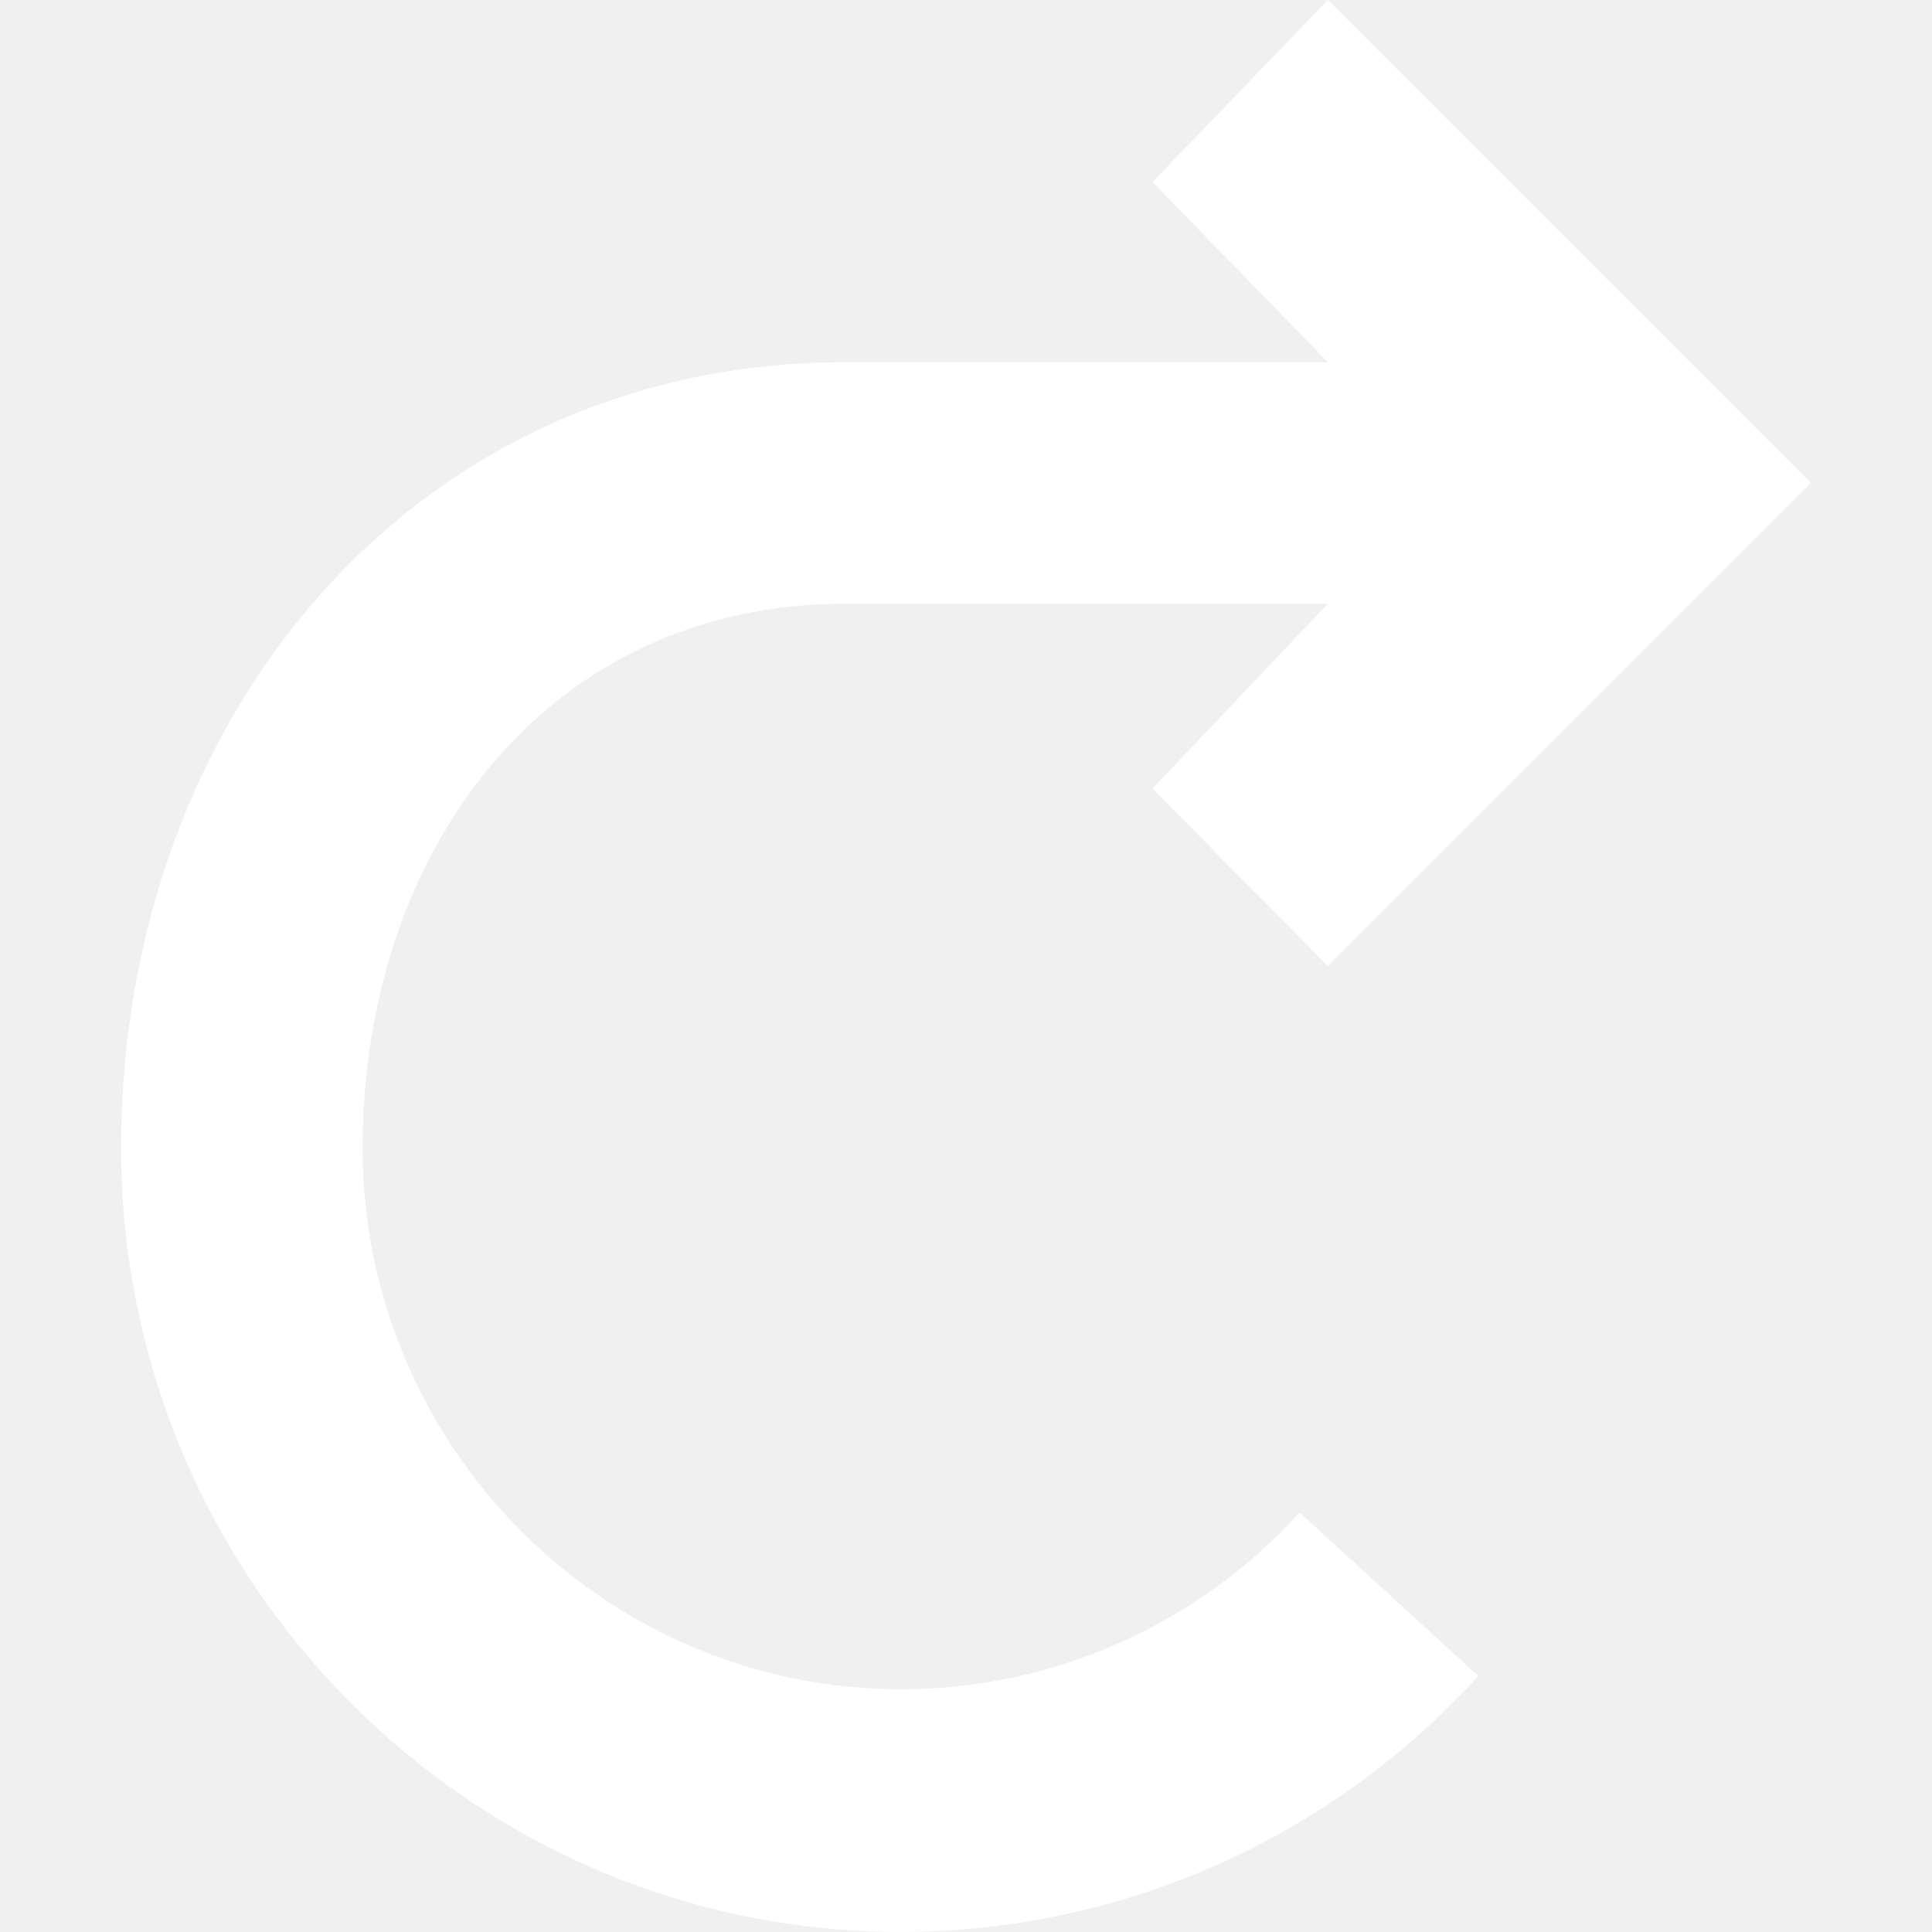
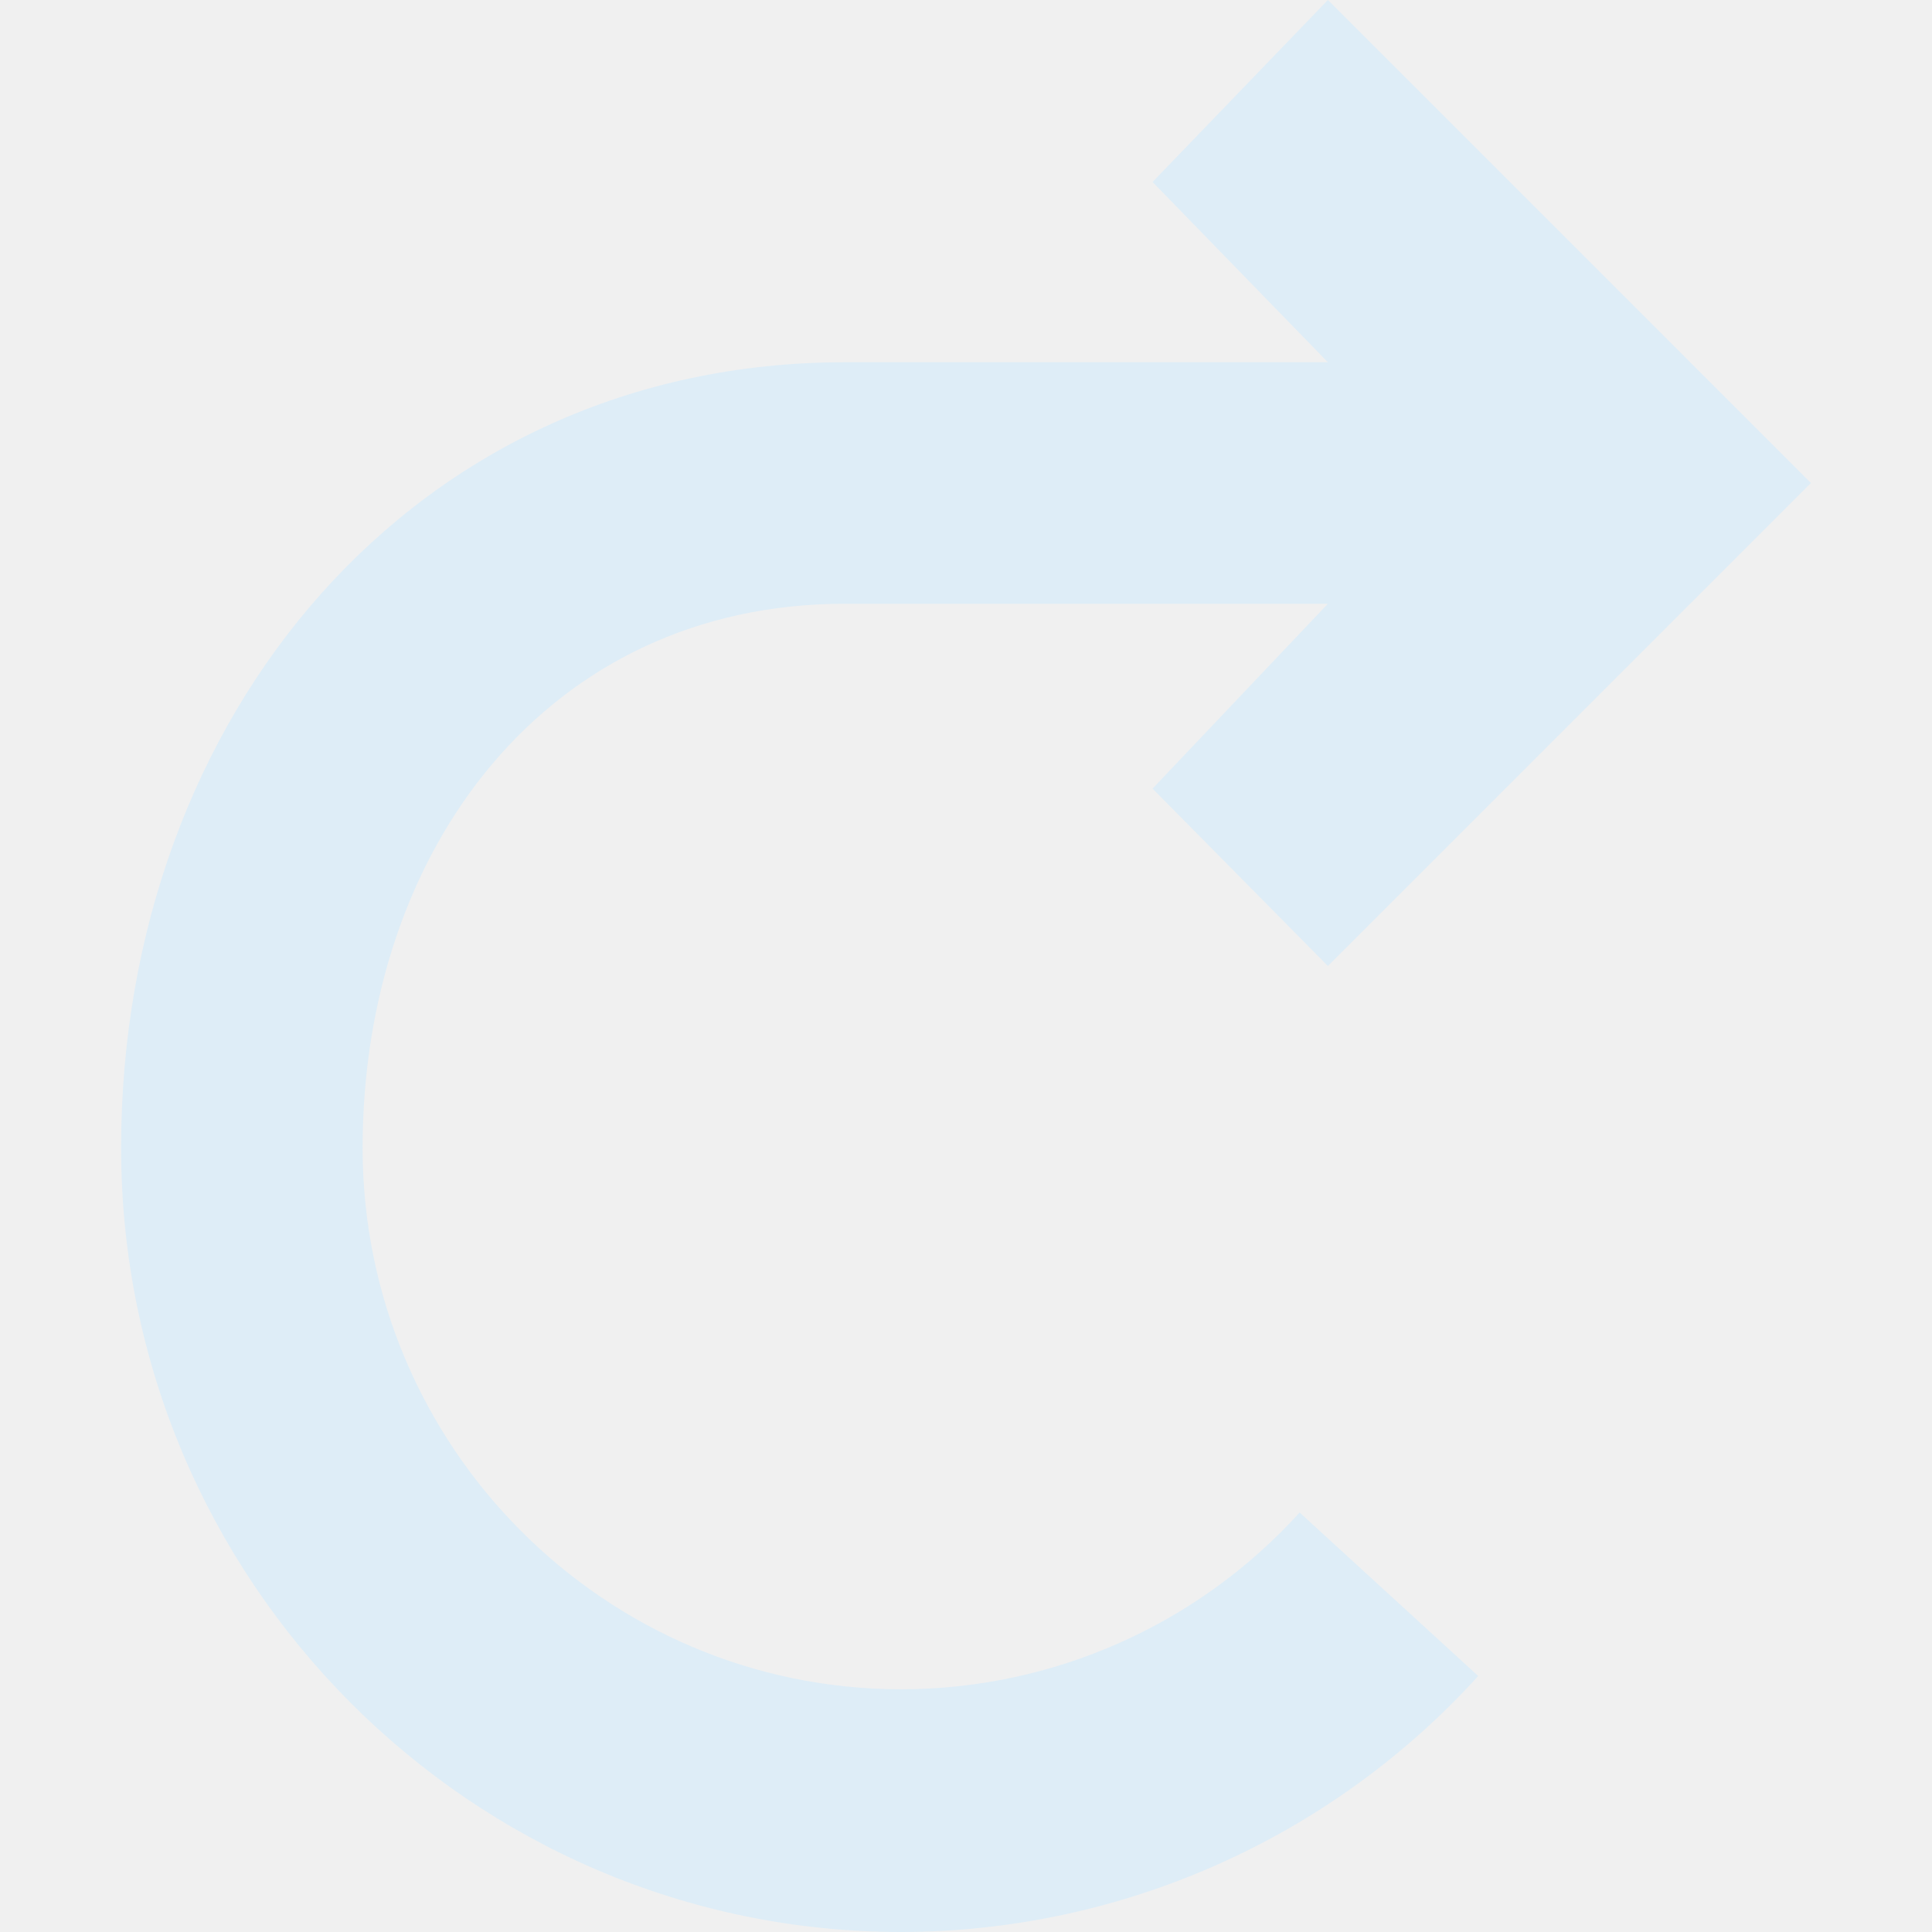
<svg xmlns="http://www.w3.org/2000/svg" viewBox="0 0 16 16">
-   <path fill="#ffffff" d="M7.465 13.99c-2.46 0-4.462-2.011-4.462-4.483S4.536 5 6.997 5h4L9.545 6.531 10.997 8l4-4-4-4-1.452 1.507L10.997 3h-4C3.436 3 1.003 5.927 1.003 9.507S3.902 16 7.465 16a6.466 6.466 0 0 0 4.777-2.12l-1.479-1.354a4.457 4.457 0 0 1-3.298 1.464z" />
+   <path fill="#DEEDF7" d="M7.465 13.99c-2.46 0-4.462-2.011-4.462-4.483S4.536 5 6.997 5h4L9.545 6.531 10.997 8l4-4-4-4-1.452 1.507L10.997 3h-4C3.436 3 1.003 5.927 1.003 9.507S3.902 16 7.465 16a6.466 6.466 0 0 0 4.777-2.12l-1.479-1.354a4.457 4.457 0 0 1-3.298 1.464z" />
</svg>
